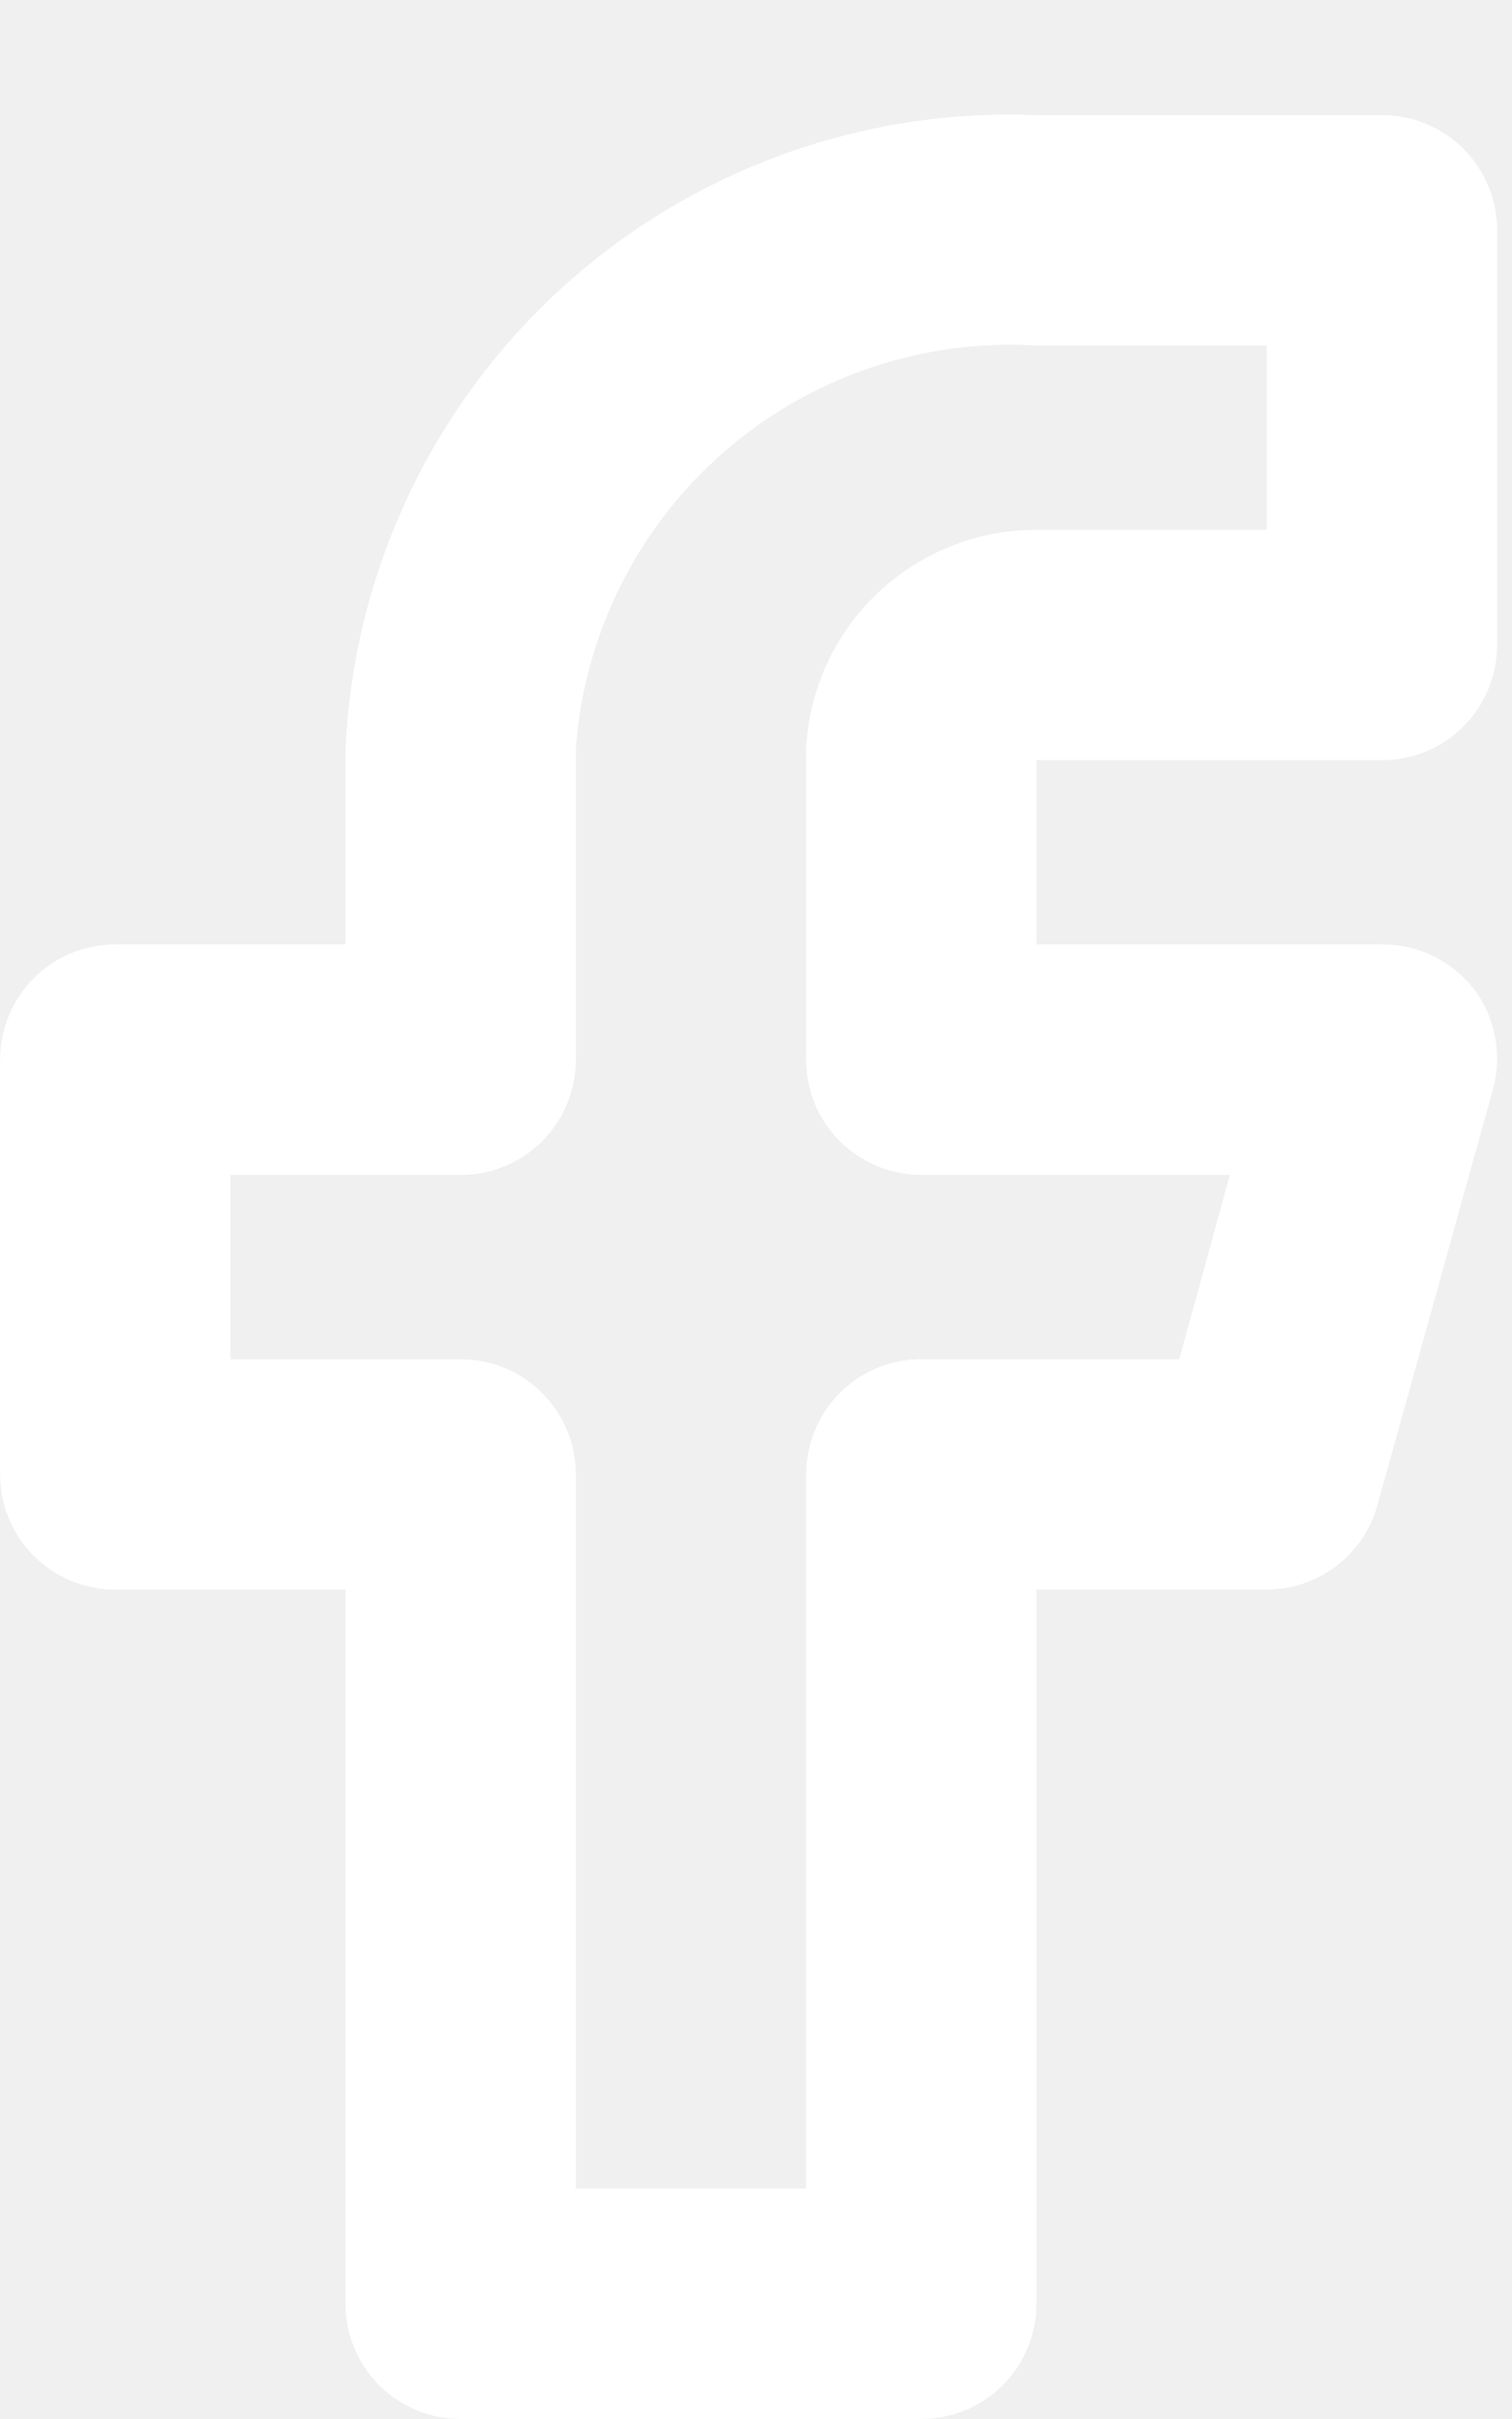
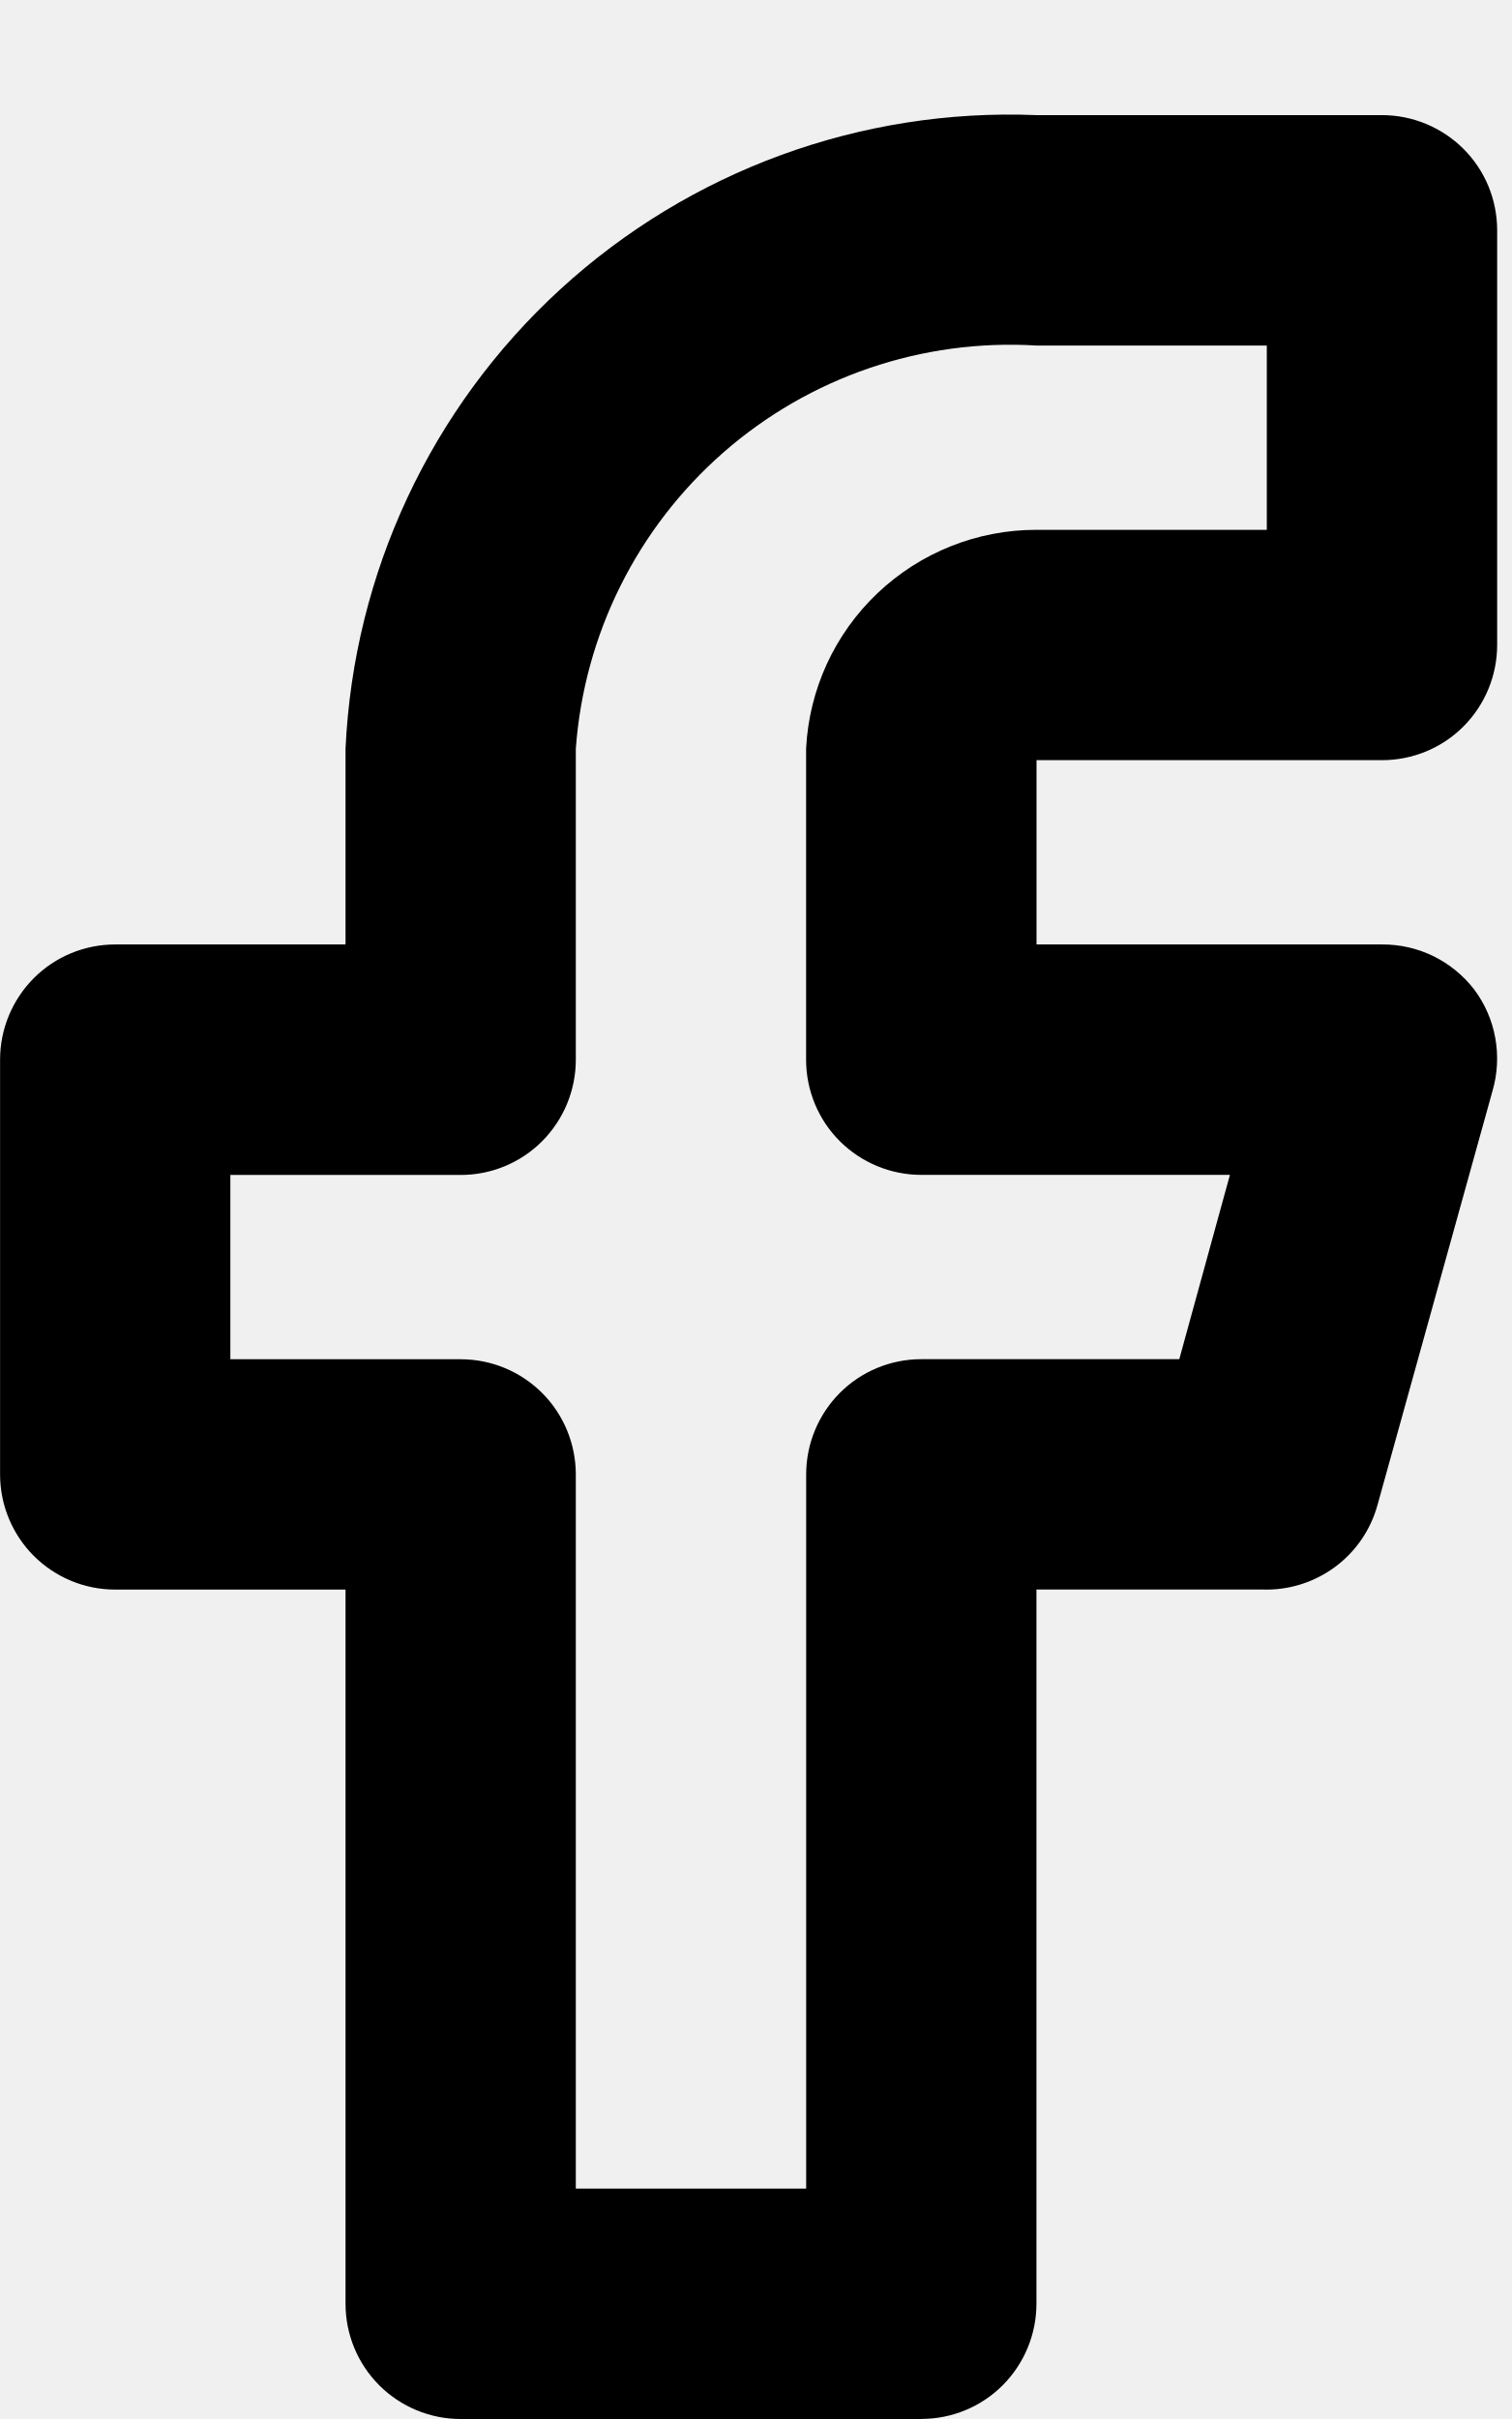
<svg xmlns="http://www.w3.org/2000/svg" version="1.1" width="20" height="32" viewBox="0 0 20 32">
-   <path fill="#fff" d="M12.19 32h-6.095c-0.404 0-0.792-0.161-1.077-0.446s-0.446-0.673-0.446-1.078v-9.448h-3.048c-0.404 0-0.792-0.161-1.077-0.446s-0.446-0.673-0.446-1.078v-5.486c0-0.404 0.161-0.792 0.446-1.078s0.673-0.446 1.077-0.446h3.048v-2.59c0.107-2.322 1.129-4.507 2.842-6.077s3.979-2.399 6.301-2.304h4.571c0.404 0 0.792 0.161 1.078 0.446s0.446 0.673 0.446 1.077v5.486c0 0.404-0.161 0.792-0.446 1.078s-0.673 0.446-1.078 0.446h-4.571v2.438h4.571c0.235-0.002 0.468 0.051 0.679 0.154s0.396 0.254 0.54 0.44c0.142 0.189 0.238 0.409 0.28 0.642s0.030 0.472-0.036 0.699l-1.524 5.486c-0.092 0.33-0.293 0.619-0.569 0.82s-0.613 0.305-0.955 0.292h-2.987v9.448c0 0.404-0.161 0.792-0.446 1.078s-0.673 0.446-1.078 0.446zM7.619 28.952h3.048v-9.448c0-0.404 0.161-0.792 0.446-1.078s0.673-0.446 1.078-0.446h3.413l0.67-2.438h-4.084c-0.404 0-0.792-0.161-1.078-0.446s-0.446-0.673-0.446-1.078v-4.114c0.039-0.782 0.377-1.518 0.945-2.057s1.32-0.839 2.103-0.838h3.048v-2.438h-3.048c-1.513-0.092-3.002 0.416-4.143 1.415s-1.842 2.407-1.952 3.919v4.114c0 0.404-0.161 0.792-0.446 1.078s-0.673 0.446-1.077 0.446h-3.048v2.438h3.048c0.404 0 0.792 0.161 1.077 0.446s0.446 0.673 0.446 1.078v9.448z" />
+   <path d="M12.19 32h-6.095c-0.404 0-0.792-0.161-1.077-0.446s-0.446-0.673-0.446-1.078v-9.448h-3.048c-0.404 0-0.792-0.161-1.077-0.446s-0.446-0.673-0.446-1.078v-5.486c0-0.404 0.161-0.792 0.446-1.078s0.673-0.446 1.077-0.446h3.048v-2.59c0.107-2.322 1.129-4.507 2.842-6.077s3.979-2.399 6.301-2.304h4.571c0.404 0 0.792 0.161 1.078 0.446s0.446 0.673 0.446 1.077v5.486c0 0.404-0.161 0.792-0.446 1.078s-0.673 0.446-1.078 0.446h-4.571v2.438h4.571c0.235-0.002 0.468 0.051 0.679 0.154s0.396 0.254 0.54 0.44c0.142 0.189 0.238 0.409 0.28 0.642s0.030 0.472-0.036 0.699l-1.524 5.486c-0.092 0.33-0.293 0.619-0.569 0.82s-0.613 0.305-0.955 0.292h-2.987v9.448c0 0.404-0.161 0.792-0.446 1.078s-0.673 0.446-1.078 0.446zM7.619 28.952h3.048v-9.448c0-0.404 0.161-0.792 0.446-1.078s0.673-0.446 1.078-0.446h3.413l0.67-2.438h-4.084c-0.404 0-0.792-0.161-1.078-0.446s-0.446-0.673-0.446-1.078v-4.114c0.039-0.782 0.377-1.518 0.945-2.057s1.32-0.839 2.103-0.838h3.048v-2.438h-3.048c-1.513-0.092-3.002 0.416-4.143 1.415s-1.842 2.407-1.952 3.919v4.114c0 0.404-0.161 0.792-0.446 1.078s-0.673 0.446-1.077 0.446h-3.048v2.438h3.048c0.404 0 0.792 0.161 1.077 0.446s0.446 0.673 0.446 1.078v9.448z" />
</svg>
